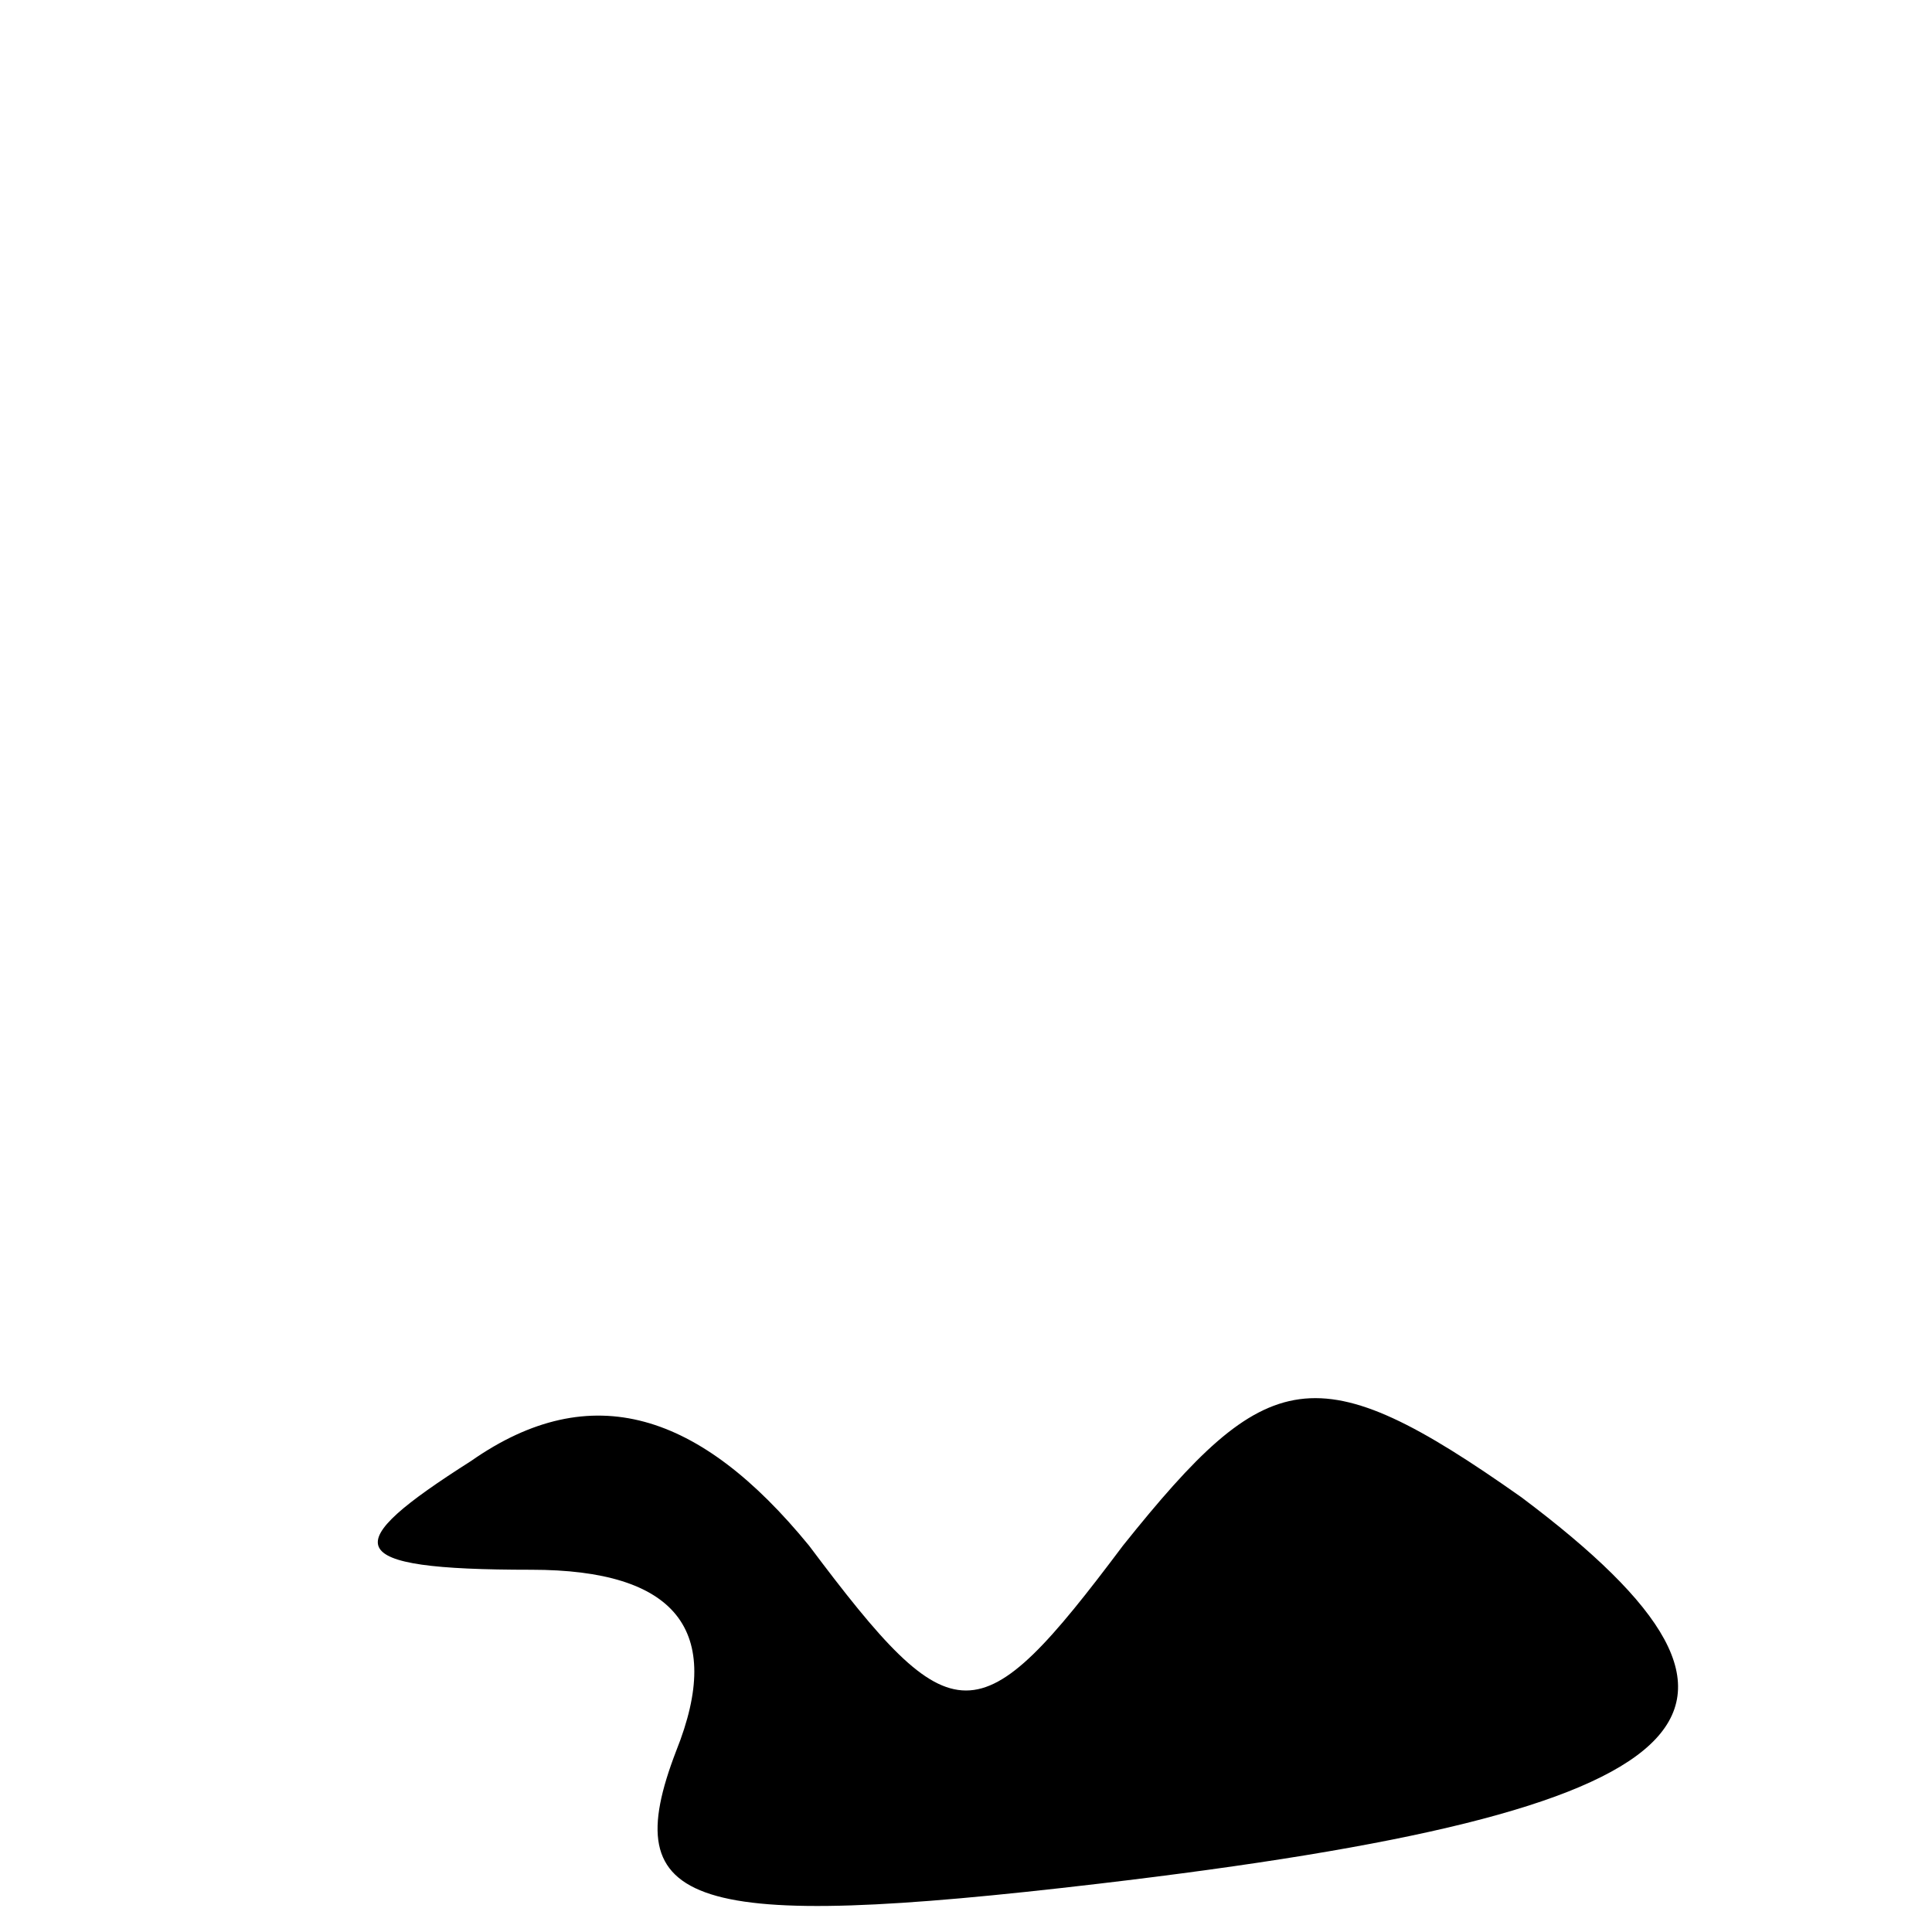
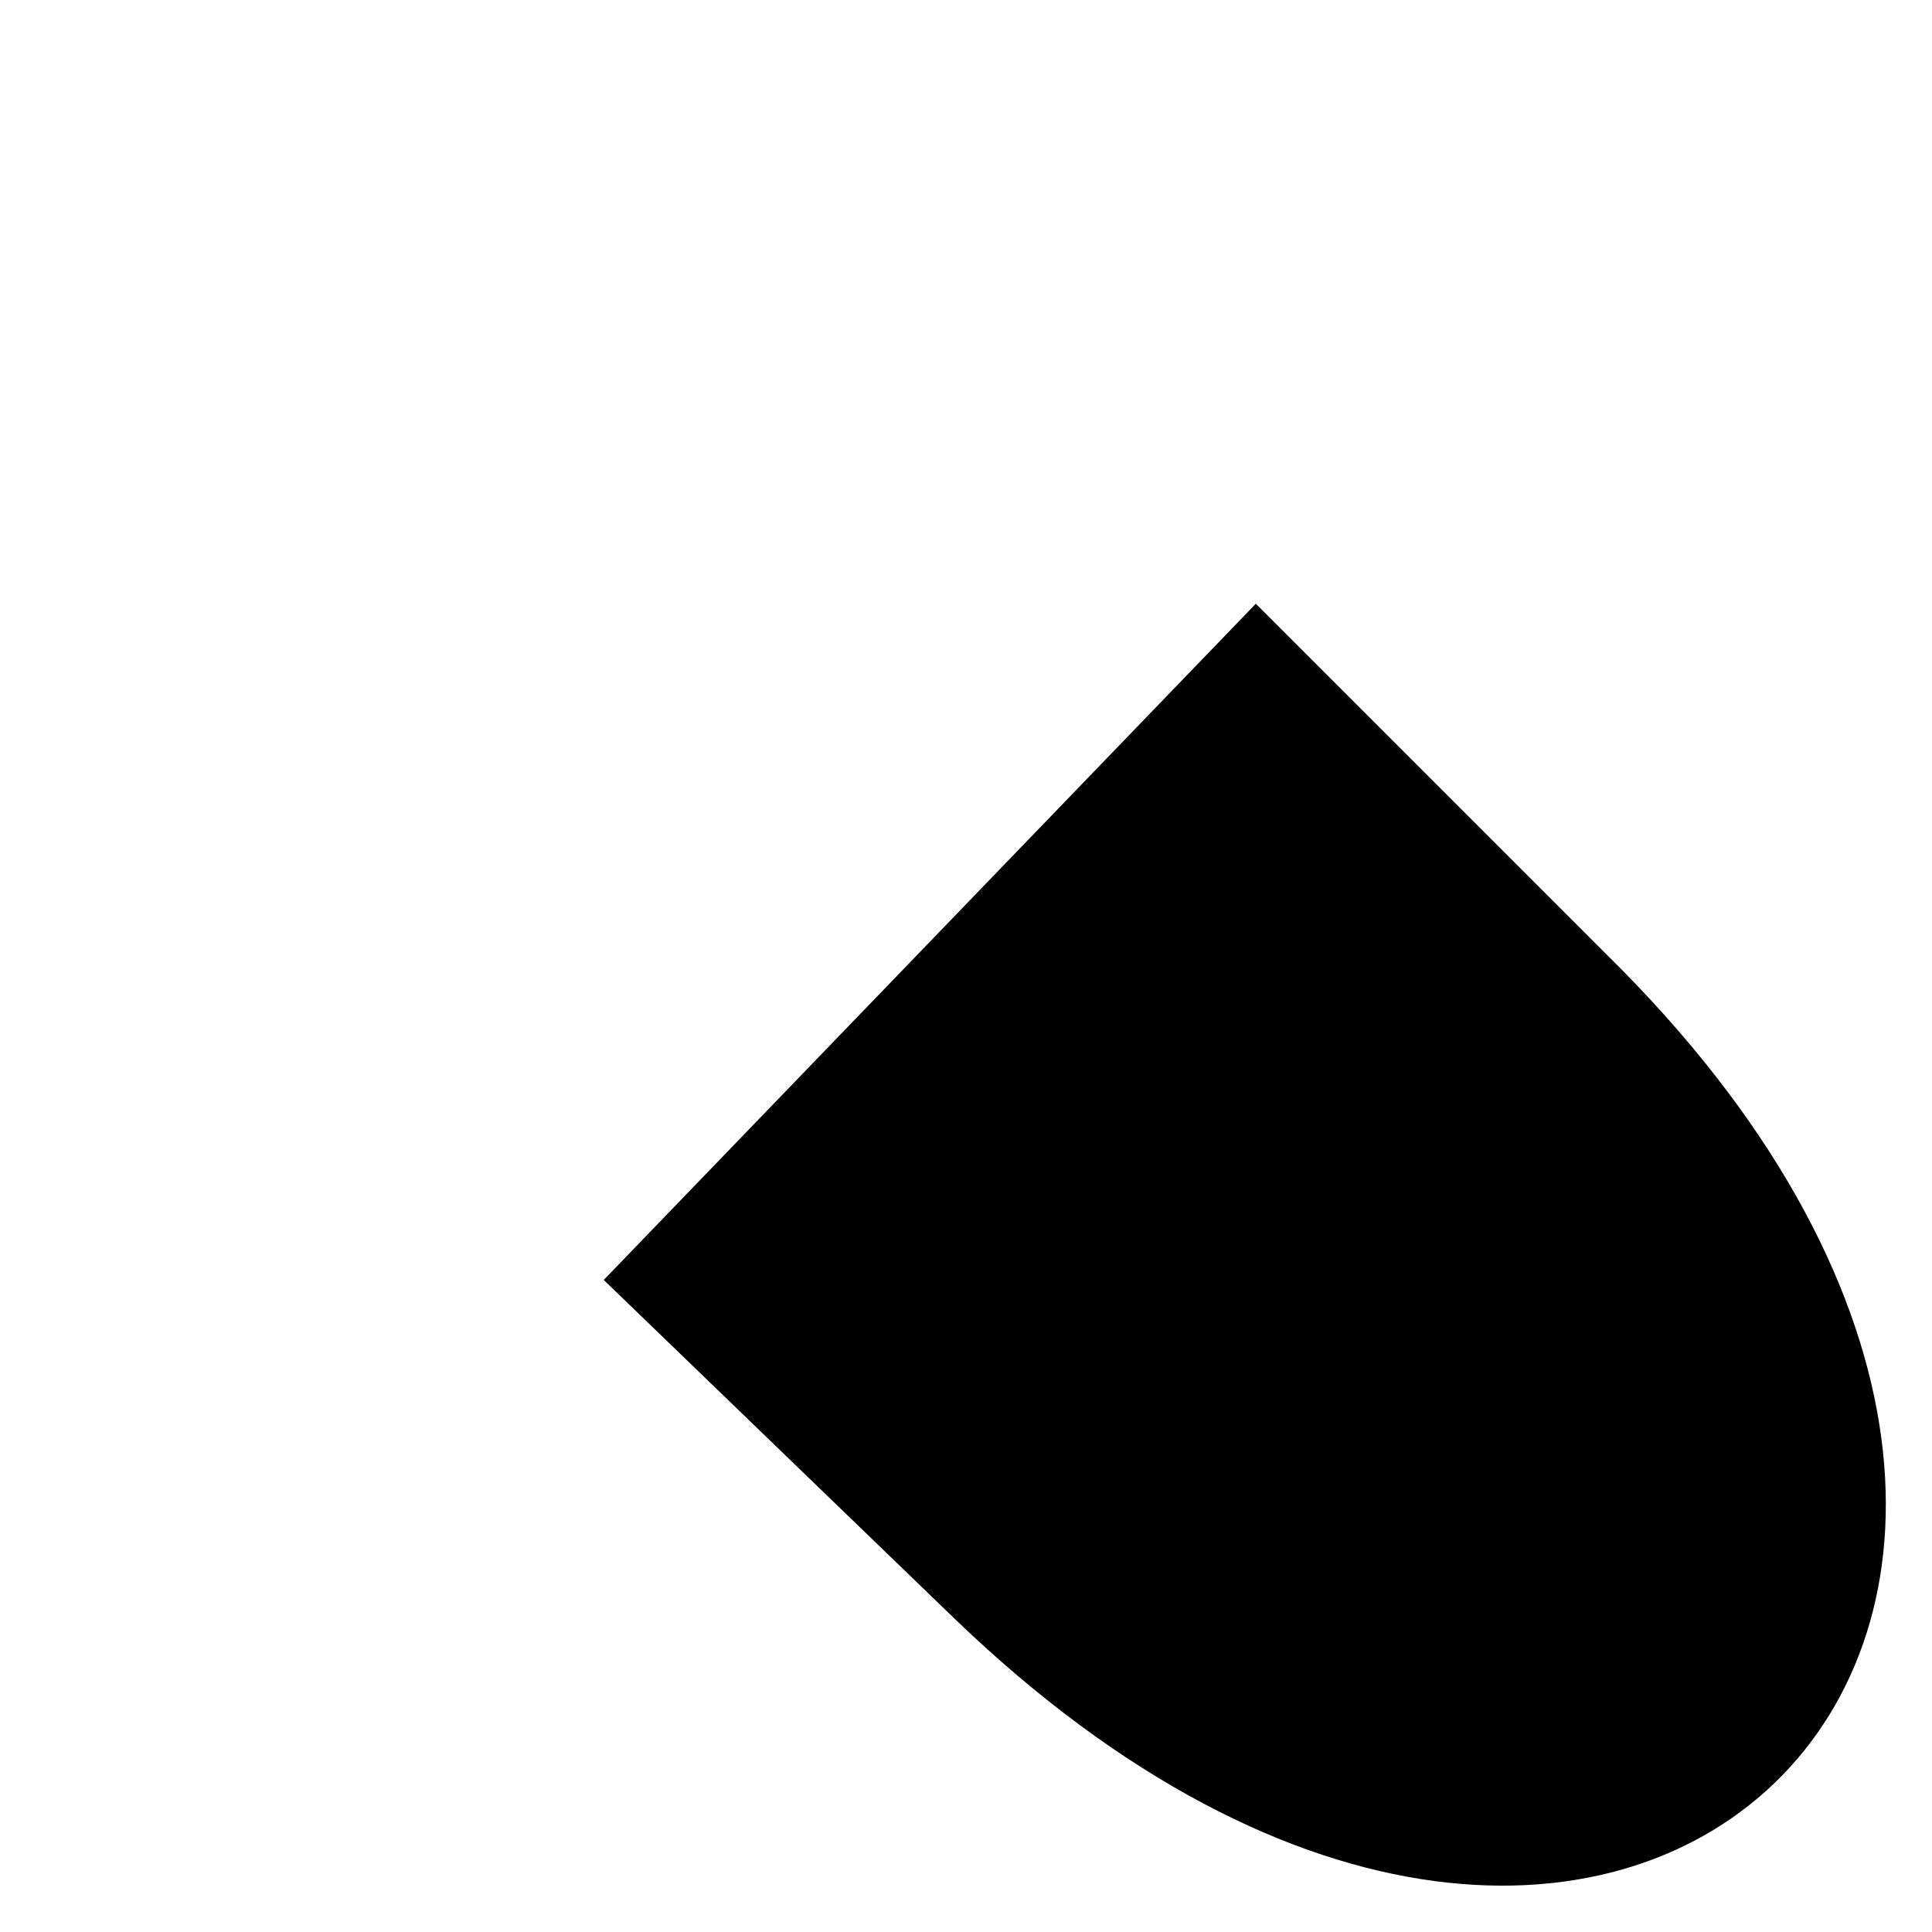
<svg xmlns="http://www.w3.org/2000/svg" version="1.0" width="16pt" height="16pt" viewBox="0 0 16 16" preserveAspectRatio="xMidYMid meet">
  <g transform="translate(0,16) scale(0.1,-0.1)" fill="#000000" stroke="none">
-     <path d="M39 39 c-11 -7 -11 -9 5 -9 12 0 16 -5 12 -15 -5 -13 1 -15 35 -11 51 6 59 14 35 32 -17 12 -21 11 -33 -4 -12 -16 -14 -16 -26 0 -9 11 -18 14 -28 7z" />
+     <path d="M77 82 l-27 -28 29 -28 c56 -54 109 1 54 55 l-29 29 -27 -28z" />
  </g>
</svg>
